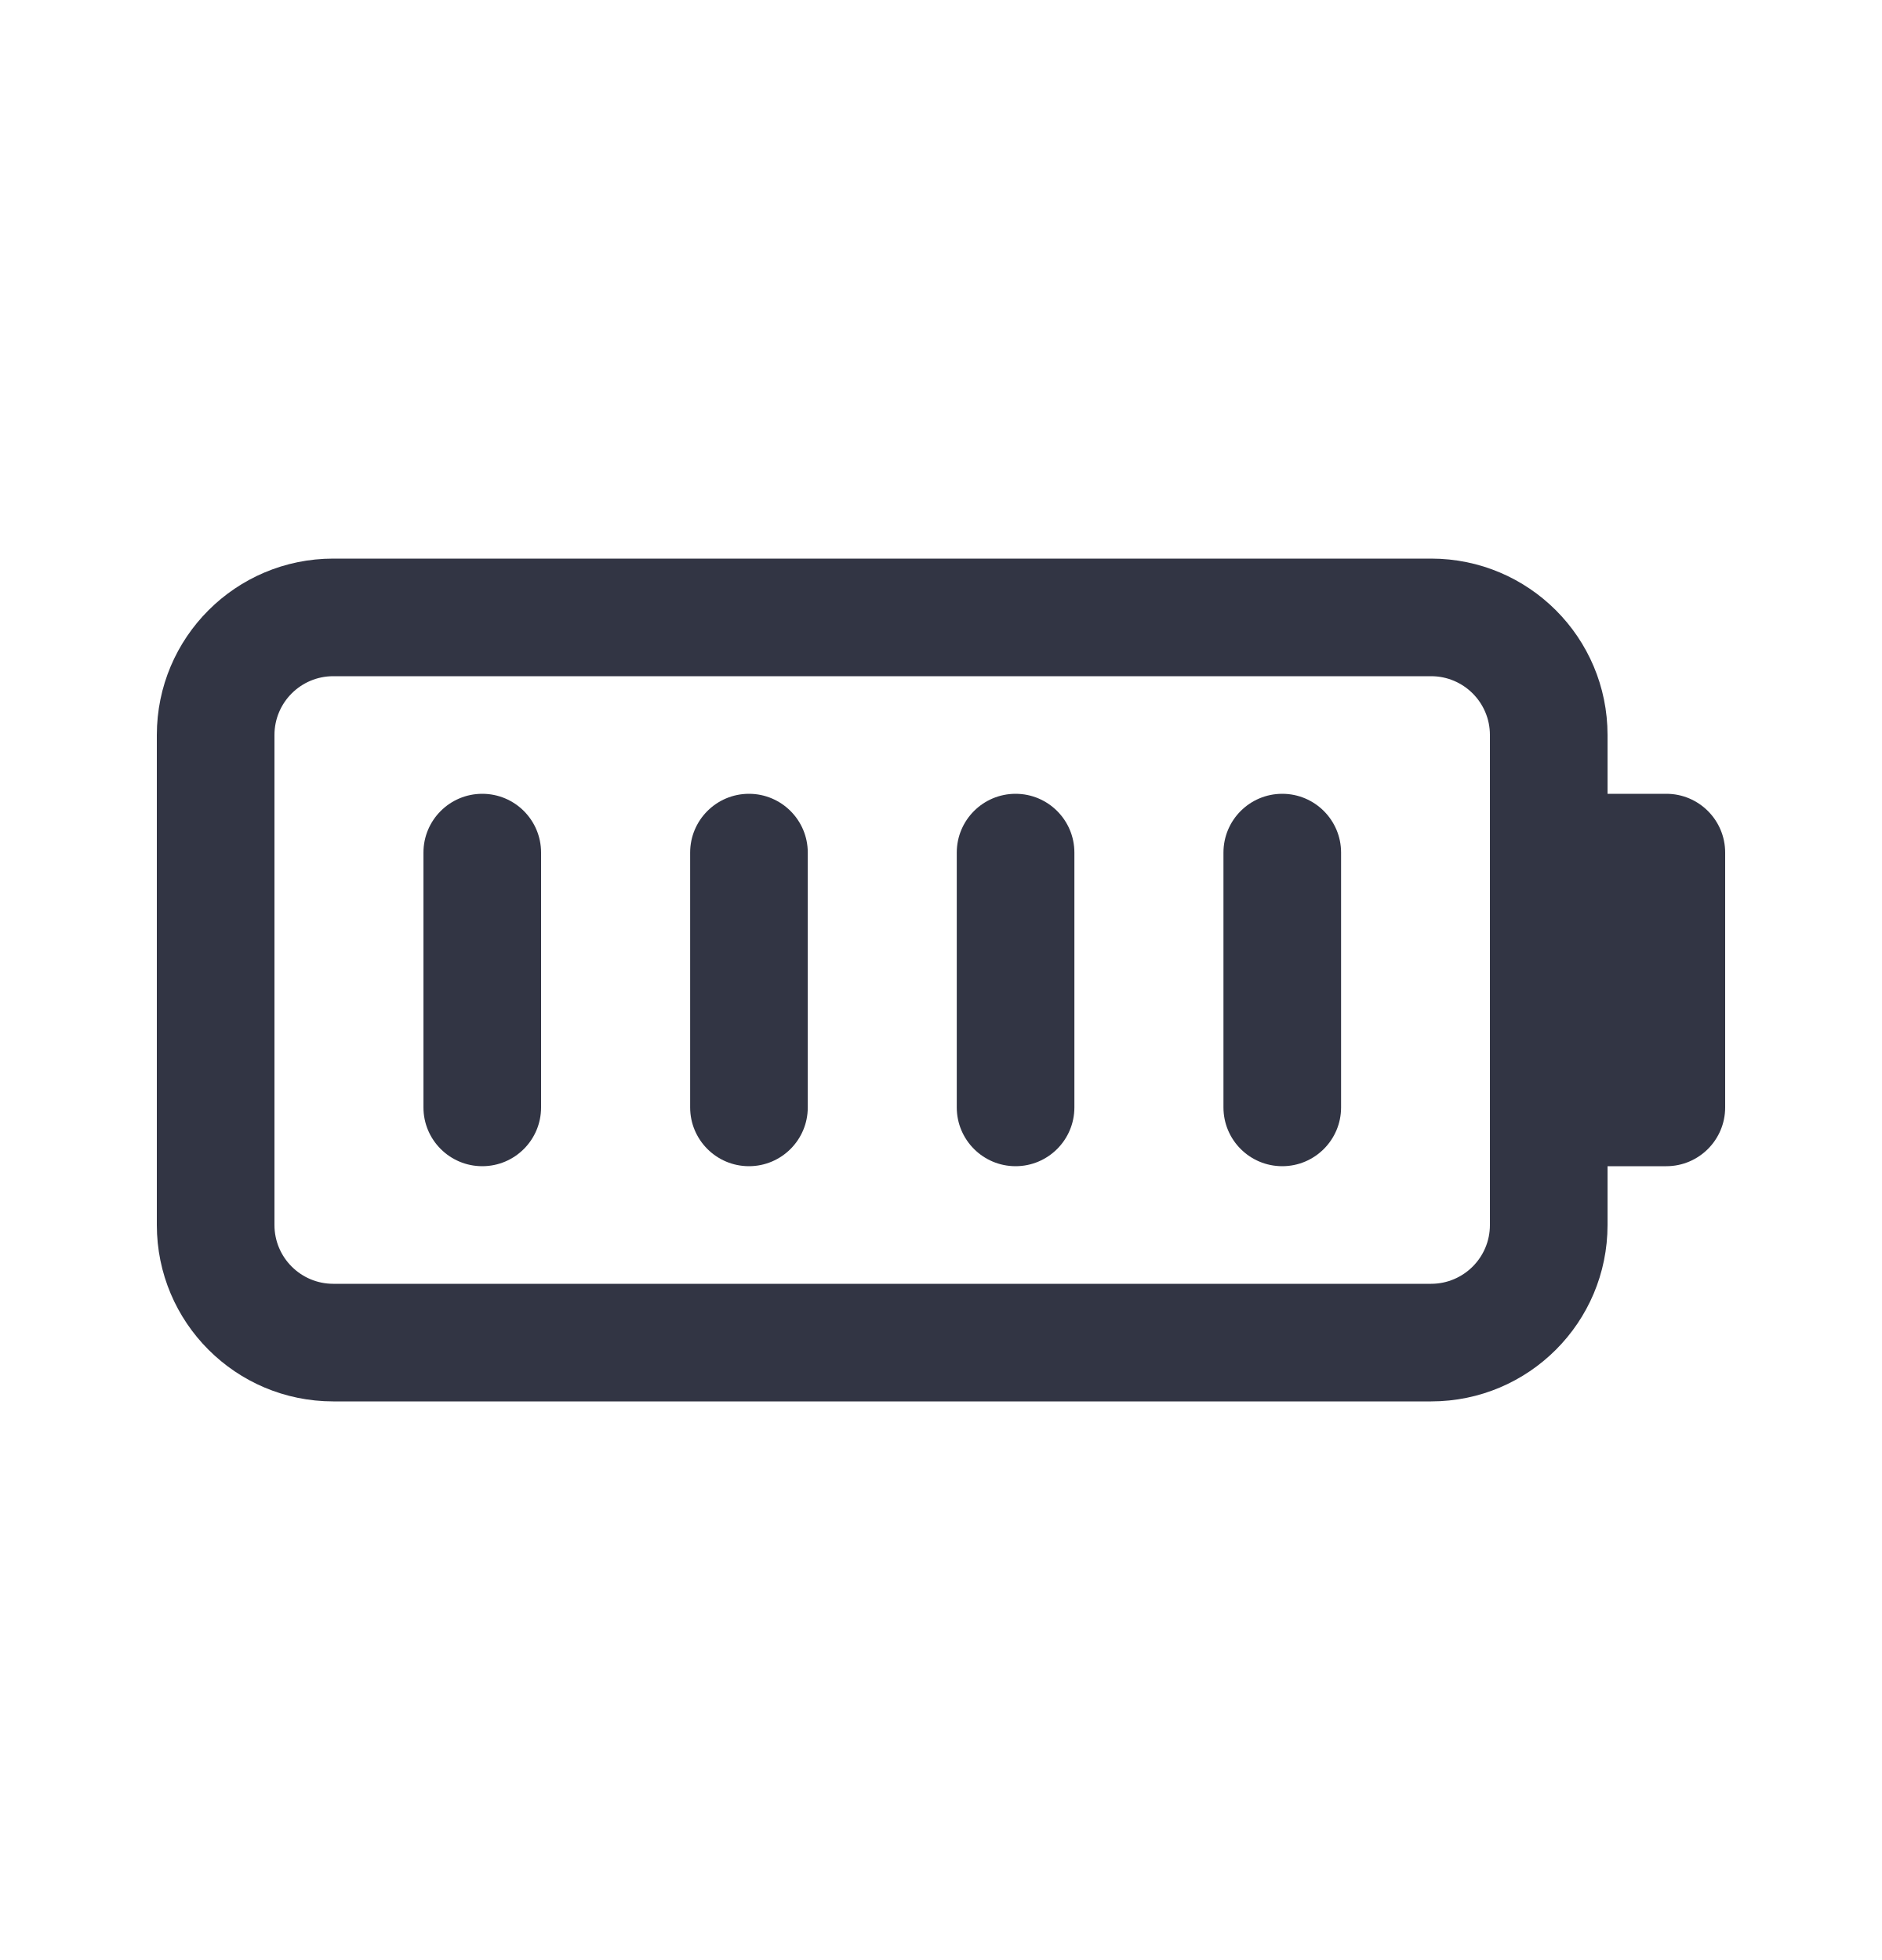
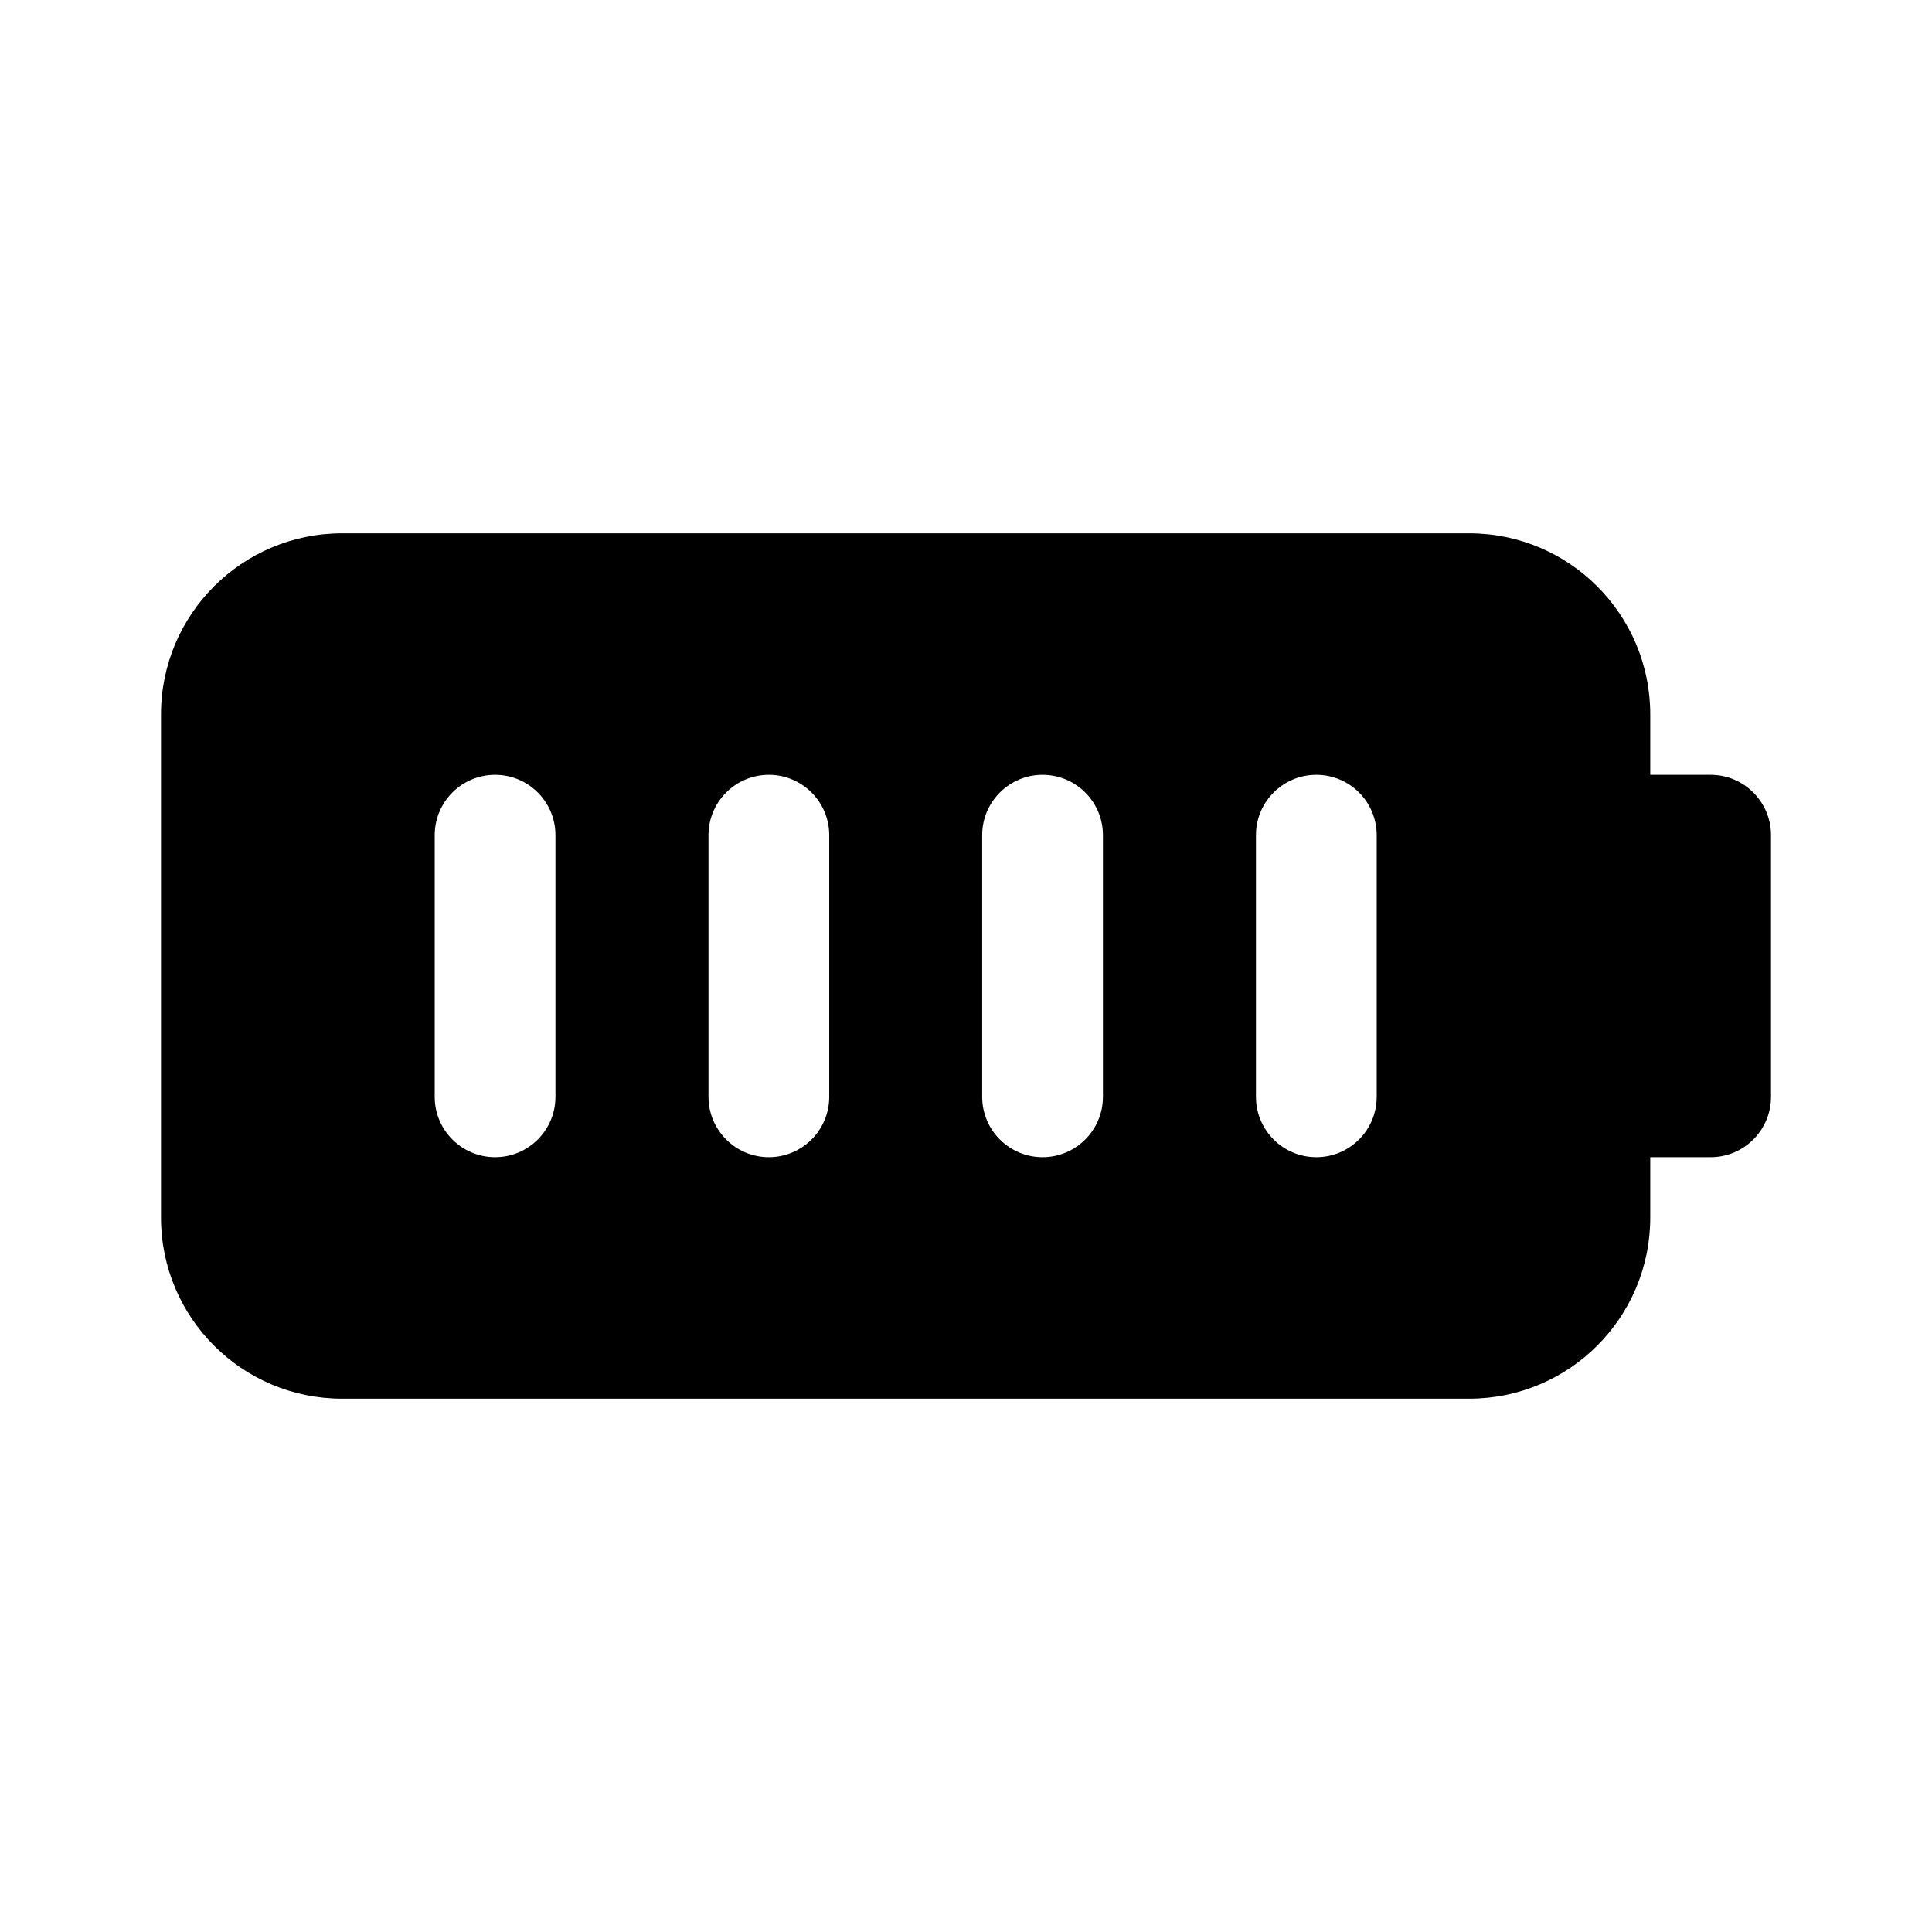
- <svg xmlns="http://www.w3.org/2000/svg" width="24" height="25" viewBox="0 0 24 25" fill="none">
-   <path d="M6.15 10.125C6.565 10.125 6.9 10.461 6.9 10.875V14.125C6.9 14.539 6.565 14.875 6.15 14.875C5.736 14.875 5.4 14.539 5.4 14.125V10.875C5.4 10.461 5.736 10.125 6.15 10.125Z" fill="#323544" />
-   <path d="M10.301 10.875C10.301 10.461 9.965 10.125 9.551 10.125C9.137 10.125 8.801 10.461 8.801 10.875V14.125C8.801 14.539 9.137 14.875 9.551 14.875C9.965 14.875 10.301 14.539 10.301 14.125V10.875Z" fill="#323544" />
-   <path d="M12.951 10.125C13.365 10.125 13.701 10.461 13.701 10.875V14.125C13.701 14.539 13.365 14.875 12.951 14.875C12.537 14.875 12.201 14.539 12.201 14.125V10.875C12.201 10.461 12.537 10.125 12.951 10.125Z" fill="#323544" />
-   <path d="M17.102 10.875C17.102 10.461 16.766 10.125 16.352 10.125C15.937 10.125 15.602 10.461 15.602 10.875V14.125C15.602 14.539 15.937 14.875 16.352 14.875C16.766 14.875 17.102 14.539 17.102 14.125V10.875Z" fill="#323544" />
-   <path fill-rule="evenodd" clip-rule="evenodd" d="M20.5 14.875H21.25C21.664 14.875 22 14.539 22 14.125V10.875C22 10.461 21.664 10.125 21.25 10.125H20.5V9.375C20.5 8.132 19.493 7.125 18.25 7.125H4.25C3.007 7.125 2 8.132 2 9.375V15.625C2 16.868 3.007 17.875 4.25 17.875H18.25C19.493 17.875 20.5 16.868 20.5 15.625V14.875ZM19 15.625C19 16.039 18.664 16.375 18.25 16.375H4.25C3.836 16.375 3.5 16.039 3.5 15.625V9.375C3.5 8.961 3.836 8.625 4.25 8.625L18.25 8.625C18.664 8.625 19 8.961 19 9.375V15.625Z" fill="#323544" />
+ <svg xmlns="http://www.w3.org/2000/svg" width="80" height="80" viewBox="0 0 24 24" fill="none" transform="rotate(0 0 0)">
+   <path d="M22 13.625C22 14.039 21.664 14.375 21.25 14.375H20.5V15.125C20.5 16.368 19.493 17.375 18.25 17.375H4.25C3.007 17.375 2 16.368 2 15.125V8.875C2 7.632 3.007 6.625 4.25 6.625H18.25C19.493 6.625 20.5 7.632 20.5 8.875V9.625H21.25C21.664 9.625 22 9.961 22 10.375V13.625ZM6.9 10.375C6.9 9.961 6.565 9.625 6.15 9.625C5.736 9.625 5.4 9.961 5.4 10.375V13.625C5.4 14.039 5.736 14.375 6.15 14.375C6.565 14.375 6.9 14.039 6.9 13.625V10.375ZM9.551 9.625C9.137 9.625 8.801 9.961 8.801 10.375V13.625C8.801 14.039 9.137 14.375 9.551 14.375C9.965 14.375 10.301 14.039 10.301 13.625V10.375C10.301 9.961 9.965 9.625 9.551 9.625ZM13.701 10.375C13.701 9.961 13.365 9.625 12.951 9.625C12.537 9.625 12.201 9.961 12.201 10.375V13.625C12.201 14.039 12.537 14.375 12.951 14.375C13.365 14.375 13.701 14.039 13.701 13.625V10.375ZM16.352 9.625C15.937 9.625 15.602 9.961 15.602 10.375V13.625C15.602 14.039 15.937 14.375 16.352 14.375C16.766 14.375 17.102 14.039 17.102 13.625V10.375C17.102 9.961 16.766 9.625 16.352 9.625Z" fill="#000000" />
</svg>
